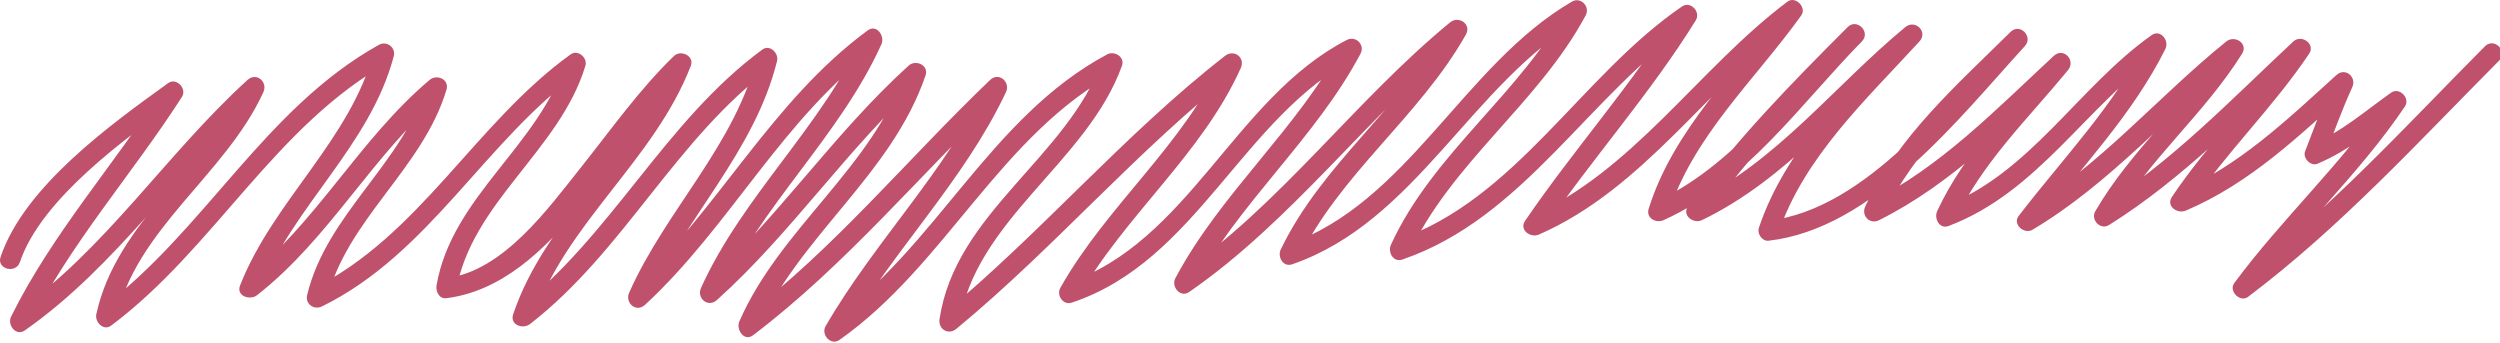
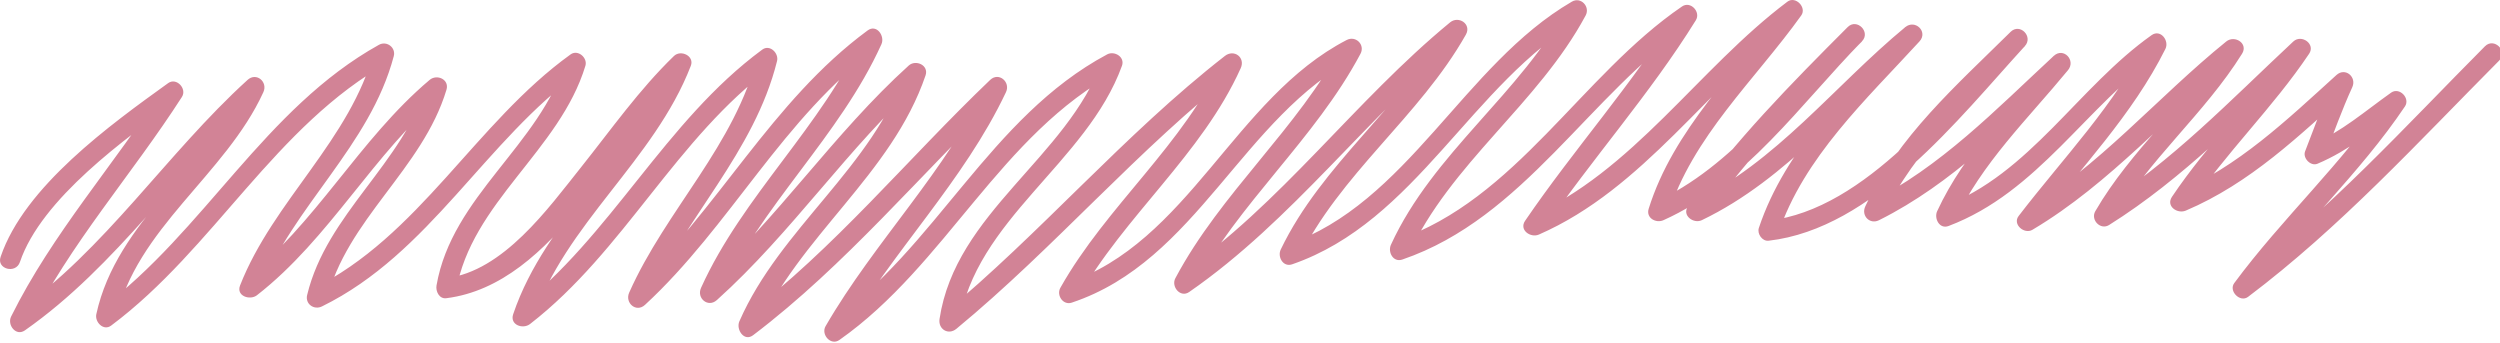
<svg xmlns="http://www.w3.org/2000/svg" version="1.1" x="0px" y="0px" viewBox="0 0 124 17" preserveAspectRatio="none" id="svg247" width="124" height="17">
  <defs id="defs247" />
  <g id="g5-9-8" transform="translate(-203.995,-46.07905)">
-     <path fill="#a6082f" fill-opacity="0.7" d="m 204.983,59.077 c 1.062,-3.138 5.264,-6.157 7.85,-8.018 -0.228,-0.228 -0.456,-0.456 -0.684,-0.684 -2.473,3.851 -5.562,7.285 -7.604,11.407 -0.203,0.411 0.24,0.995 0.684,0.684 4.578,-3.203 7.644,-7.996 11.745,-11.722 -0.262,-0.202 -0.524,-0.404 -0.785,-0.606 -1.919,4.203 -6.401,6.866 -7.417,11.526 -0.083,0.383 0.353,0.85 0.735,0.565 5.109,-3.815 8.135,-9.93 13.783,-13.07 -0.245,-0.188 -0.49,-0.376 -0.734,-0.565 -1.173,4.429 -5.001,7.429 -6.654,11.644 -0.206,0.525 0.494,0.753 0.836,0.486 3.624,-2.822 5.765,-7.028 9.268,-9.981 -0.279,-0.162 -0.557,-0.324 -0.836,-0.486 -1.185,3.939 -4.967,6.415 -5.941,10.456 -0.107,0.445 0.342,0.757 0.734,0.565 5.358,-2.63 8.096,-8.236 12.833,-11.644 -0.245,-0.188 -0.49,-0.376 -0.734,-0.565 -1.275,4.207 -5.646,6.724 -6.416,11.169 -0.049,0.283 0.131,0.677 0.482,0.633 5.441,-0.687 8.442,-7.88 11.998,-11.315 -0.279,-0.162 -0.557,-0.324 -0.836,-0.486 -1.817,4.704 -6.216,7.781 -7.842,12.595 -0.178,0.528 0.481,0.761 0.836,0.486 4.673,-3.616 7.247,-9.241 12.018,-12.754 -0.245,-0.188 -0.49,-0.376 -0.734,-0.565 -1.104,4.451 -4.54,7.65 -6.366,11.762 -0.225,0.506 0.346,1.011 0.785,0.606 4.238,-3.91 6.853,-9.306 11.543,-12.754 -0.228,-0.228 -0.456,-0.456 -0.684,-0.684 -2.079,4.593 -6.001,8.002 -8.08,12.595 -0.231,0.511 0.345,1.001 0.785,0.606 3.725,-3.344 6.503,-7.573 10.218,-10.931 -0.278,-0.162 -0.557,-0.324 -0.836,-0.486 -1.644,4.834 -6.236,7.828 -8.267,12.475 -0.173,0.396 0.234,1.025 0.684,0.684 4.614,-3.498 8.289,-7.978 12.458,-11.96 -0.262,-0.202 -0.524,-0.404 -0.785,-0.606 -2.091,4.425 -5.641,7.903 -8.08,12.12 -0.238,0.412 0.258,0.983 0.684,0.684 5.296,-3.72 7.982,-10.206 13.783,-13.308 -0.245,-0.188 -0.49,-0.376 -0.734,-0.565 -1.749,4.839 -7.285,7.544 -8.08,12.832 -0.075,0.502 0.432,0.819 0.836,0.486 4.896,-4.038 9.009,-8.928 14.021,-12.833 -0.262,-0.202 -0.523,-0.404 -0.785,-0.606 -1.939,4.301 -5.78,7.321 -8.08,11.407 -0.205,0.365 0.134,0.878 0.565,0.734 6.224,-2.069 8.48,-9.241 14.14,-12.17 -0.228,-0.228 -0.456,-0.456 -0.684,-0.684 -2.26,4.25 -6.057,7.392 -8.317,11.644 -0.22,0.413 0.247,0.986 0.684,0.684 5.147,-3.561 8.836,-8.72 13.646,-12.673 -0.262,-0.202 -0.523,-0.404 -0.785,-0.606 -2.306,4.084 -6.269,6.909 -8.317,11.169 -0.174,0.362 0.114,0.89 0.565,0.735 6.175,-2.131 8.896,-8.978 14.378,-12.17 -0.228,-0.228 -0.456,-0.456 -0.684,-0.684 -2.358,4.394 -6.697,7.312 -8.793,11.882 -0.166,0.363 0.108,0.891 0.565,0.735 6.061,-2.074 9.271,-8.21 14.378,-11.695 -0.228,-0.228 -0.456,-0.456 -0.684,-0.684 -2.275,3.671 -5.173,6.893 -7.604,10.456 -0.314,0.461 0.274,0.864 0.684,0.684 5.208,-2.279 8.388,-7.355 12.832,-10.694 -0.228,-0.228 -0.456,-0.456 -0.684,-0.684 -2.349,3.281 -5.472,6.156 -6.704,10.1 -0.143,0.459 0.363,0.731 0.734,0.565 4.087,-1.833 6.793,-5.755 9.844,-8.871 0.451,-0.461 -0.251,-1.164 -0.707,-0.707 -2.812,2.814 -5.604,5.648 -7.92,8.894 -0.318,0.446 0.277,0.88 0.684,0.684 4.299,-2.064 7.185,-5.888 10.795,-8.871 -0.236,-0.236 -0.471,-0.471 -0.707,-0.707 -2.736,2.989 -5.949,6.024 -7.258,9.964 -0.095,0.285 0.165,0.669 0.482,0.633 5.206,-0.597 9.421,-6.057 12.711,-9.652 0.434,-0.474 -0.246,-1.163 -0.707,-0.707 -2.683,2.653 -5.576,5.183 -7.207,8.656 -0.215,0.456 0.219,0.916 0.684,0.684 3.634,-1.813 6.424,-4.717 9.369,-7.445 -0.236,-0.236 -0.471,-0.471 -0.707,-0.707 -2.051,2.494 -4.408,4.737 -5.781,7.706 -0.163,0.353 0.11,0.906 0.565,0.735 4.451,-1.684 6.817,-5.945 10.576,-8.605 -0.228,-0.228 -0.456,-0.456 -0.684,-0.684 -1.633,3.276 -4.205,5.911 -6.416,8.793 -0.318,0.414 0.282,0.923 0.684,0.684 3.898,-2.314 6.824,-5.805 10.32,-8.633 -0.262,-0.202 -0.523,-0.404 -0.785,-0.606 -1.866,2.989 -4.644,5.257 -6.416,8.317 -0.246,0.425 0.252,0.955 0.684,0.684 3.685,-2.31 6.682,-5.447 9.844,-8.395 -0.262,-0.202 -0.523,-0.404 -0.785,-0.606 -1.796,2.681 -4.145,4.923 -5.941,7.604 -0.312,0.466 0.272,0.859 0.684,0.684 3.188,-1.351 5.65,-3.725 8.181,-6.019 -0.262,-0.202 -0.524,-0.404 -0.785,-0.606 -0.552,1.204 -0.998,2.449 -1.476,3.684 -0.129,0.333 0.275,0.758 0.615,0.615 1.551,-0.653 2.793,-1.7 4.159,-2.664 -0.228,-0.228 -0.456,-0.456 -0.684,-0.684 -2.238,3.329 -5.223,6.048 -7.604,9.268 -0.292,0.395 0.289,0.982 0.684,0.684 4.577,-3.449 8.432,-7.672 12.458,-11.722 0.455,-0.458 -0.252,-1.165 -0.707,-0.707 -3.963,3.986 -7.751,8.171 -12.256,11.566 0.228,0.228 0.456,0.456 0.684,0.684 2.382,-3.221 5.365,-5.936 7.604,-9.268 0.273,-0.407 -0.275,-0.972 -0.684,-0.684 -1.282,0.905 -2.458,1.948 -3.92,2.564 0.205,0.205 0.41,0.41 0.615,0.615 0.447,-1.154 0.859,-2.319 1.375,-3.445 0.234,-0.509 -0.348,-1.003 -0.785,-0.606 -2.468,2.237 -4.87,4.545 -7.979,5.863 0.228,0.228 0.456,0.456 0.684,0.684 1.796,-2.681 4.145,-4.923 5.941,-7.604 0.327,-0.488 -0.383,-0.981 -0.785,-0.606 -3.098,2.889 -6.03,5.975 -9.642,8.239 0.228,0.228 0.456,0.456 0.684,0.684 1.771,-3.059 4.55,-5.327 6.416,-8.317 0.322,-0.515 -0.369,-0.942 -0.785,-0.606 -3.428,2.773 -6.295,6.207 -10.117,8.477 0.228,0.228 0.456,0.456 0.684,0.684 2.213,-2.883 4.781,-5.512 6.416,-8.793 0.204,-0.409 -0.242,-0.997 -0.684,-0.684 -3.648,2.582 -6.035,6.877 -10.337,8.505 0.188,0.245 0.376,0.49 0.565,0.735 1.337,-2.888 3.629,-5.076 5.625,-7.503 0.404,-0.491 -0.226,-1.153 -0.707,-0.707 -2.881,2.669 -5.609,5.513 -9.167,7.289 0.228,0.228 0.456,0.456 0.684,0.684 1.595,-3.396 4.429,-5.861 7.051,-8.454 -0.236,-0.236 -0.471,-0.472 -0.707,-0.707 -3.068,3.353 -7.174,8.805 -12.004,9.359 0.161,0.211 0.321,0.422 0.482,0.633 1.25,-3.766 4.384,-6.664 7.001,-9.522 0.442,-0.483 -0.216,-1.113 -0.707,-0.707 -3.542,2.926 -6.374,6.689 -10.593,8.714 0.228,0.228 0.456,0.456 0.684,0.684 2.266,-3.175 5.014,-5.94 7.764,-8.691 -0.236,-0.236 -0.471,-0.471 -0.707,-0.707 -2.988,3.052 -5.642,6.921 -9.642,8.714 0.245,0.188 0.49,0.376 0.734,0.565 1.2,-3.843 4.311,-6.66 6.603,-9.861 0.285,-0.397 -0.286,-0.983 -0.684,-0.684 -4.433,3.33 -7.65,8.425 -12.832,10.694 0.228,0.228 0.456,0.456 0.684,0.684 2.431,-3.563 5.329,-6.784 7.604,-10.456 0.256,-0.414 -0.264,-0.971 -0.684,-0.684 -4.997,3.41 -8.236,9.573 -14.139,11.594 0.188,0.245 0.377,0.49 0.565,0.734 2.093,-4.564 6.434,-7.487 8.793,-11.882 0.234,-0.435 -0.239,-0.943 -0.684,-0.684 -5.374,3.129 -8.134,9.997 -14.139,12.069 0.188,0.245 0.376,0.49 0.565,0.735 2.045,-4.254 6.011,-7.085 8.317,-11.169 0.294,-0.521 -0.361,-0.955 -0.785,-0.606 -4.742,3.897 -8.372,9.007 -13.444,12.517 0.228,0.228 0.456,0.456 0.684,0.684 2.26,-4.25 6.057,-7.392 8.317,-11.644 0.24,-0.451 -0.236,-0.916 -0.684,-0.684 -5.56,2.877 -7.849,10.057 -13.901,12.069 0.188,0.245 0.376,0.49 0.565,0.735 2.3,-4.086 6.139,-7.1 8.08,-11.407 0.241,-0.534 -0.333,-0.958 -0.785,-0.606 -5.012,3.904 -9.125,8.794 -14.021,12.833 0.279,0.162 0.557,0.324 0.836,0.486 0.783,-5.211 6.334,-8.001 8.08,-12.832 0.158,-0.438 -0.376,-0.756 -0.734,-0.565 -5.824,3.115 -8.484,9.586 -13.783,13.308 0.228,0.228 0.456,0.456 0.684,0.684 2.439,-4.216 5.989,-7.694 8.08,-12.119 0.237,-0.502 -0.357,-1.015 -0.785,-0.606 -4.103,3.919 -7.715,8.361 -12.256,11.804 0.228,0.228 0.456,0.456 0.684,0.684 2.068,-4.732 6.686,-7.772 8.368,-12.714 0.171,-0.502 -0.487,-0.801 -0.836,-0.486 -3.715,3.358 -6.493,7.587 -10.218,10.931 0.262,0.202 0.523,0.404 0.785,0.606 2.079,-4.593 6.001,-8.001 8.08,-12.595 0.182,-0.402 -0.234,-1.015 -0.684,-0.684 -4.774,3.51 -7.438,8.936 -11.745,12.911 0.262,0.202 0.524,0.404 0.785,0.606 1.863,-4.195 5.34,-7.46 6.467,-12.001 0.096,-0.388 -0.359,-0.841 -0.734,-0.565 -4.847,3.569 -7.48,9.242 -12.221,12.911 0.279,0.162 0.557,0.324 0.836,0.486 1.617,-4.788 6.024,-7.886 7.842,-12.595 0.189,-0.491 -0.5,-0.811 -0.836,-0.486 -1.723,1.665 -3.118,3.65 -4.608,5.518 -1.648,2.066 -3.856,5.147 -6.683,5.504 0.161,0.211 0.321,0.422 0.482,0.633 0.763,-4.403 5.141,-6.961 6.416,-11.169 0.12,-0.396 -0.371,-0.826 -0.734,-0.565 -4.728,3.402 -7.5,9.027 -12.832,11.644 0.245,0.188 0.49,0.376 0.734,0.565 0.968,-4.016 4.755,-6.512 5.941,-10.456 0.154,-0.514 -0.475,-0.791 -0.836,-0.487 -3.503,2.953 -5.644,7.159 -9.268,9.981 0.279,0.162 0.557,0.324 0.836,0.486 1.656,-4.222 5.473,-7.187 6.654,-11.644 0.114,-0.43 -0.351,-0.778 -0.734,-0.565 -5.672,3.154 -8.665,9.249 -13.783,13.07 0.245,0.188 0.49,0.376 0.734,0.565 0.989,-4.533 5.438,-7.173 7.316,-11.287 0.232,-0.509 -0.348,-1.004 -0.785,-0.606 -4.033,3.664 -7.044,8.418 -11.543,11.566 0.228,0.228 0.456,0.456 0.684,0.684 2.042,-4.122 5.131,-7.555 7.604,-11.407 0.261,-0.407 -0.272,-0.981 -0.684,-0.684 -2.862,2.06 -7.131,5.134 -8.309,8.616 -0.215,0.605 0.751,0.866 0.957,0.259 z" id="path4-4-2" />
+     <path fill="#a6082f" fill-opacity="0.5" d="m 204.983,59.077 c 1.062,-3.138 5.264,-6.157 7.85,-8.018 -0.228,-0.228 -0.456,-0.456 -0.684,-0.684 -2.473,3.851 -5.562,7.285 -7.604,11.407 -0.203,0.411 0.24,0.995 0.684,0.684 4.578,-3.203 7.644,-7.996 11.745,-11.722 -0.262,-0.202 -0.524,-0.404 -0.785,-0.606 -1.919,4.203 -6.401,6.866 -7.417,11.526 -0.083,0.383 0.353,0.85 0.735,0.565 5.109,-3.815 8.135,-9.93 13.783,-13.07 -0.245,-0.188 -0.49,-0.376 -0.734,-0.565 -1.173,4.429 -5.001,7.429 -6.654,11.644 -0.206,0.525 0.494,0.753 0.836,0.486 3.624,-2.822 5.765,-7.028 9.268,-9.981 -0.279,-0.162 -0.557,-0.324 -0.836,-0.486 -1.185,3.939 -4.967,6.415 -5.941,10.456 -0.107,0.445 0.342,0.757 0.734,0.565 5.358,-2.63 8.096,-8.236 12.833,-11.644 -0.245,-0.188 -0.49,-0.376 -0.734,-0.565 -1.275,4.207 -5.646,6.724 -6.416,11.169 -0.049,0.283 0.131,0.677 0.482,0.633 5.441,-0.687 8.442,-7.88 11.998,-11.315 -0.279,-0.162 -0.557,-0.324 -0.836,-0.486 -1.817,4.704 -6.216,7.781 -7.842,12.595 -0.178,0.528 0.481,0.761 0.836,0.486 4.673,-3.616 7.247,-9.241 12.018,-12.754 -0.245,-0.188 -0.49,-0.376 -0.734,-0.565 -1.104,4.451 -4.54,7.65 -6.366,11.762 -0.225,0.506 0.346,1.011 0.785,0.606 4.238,-3.91 6.853,-9.306 11.543,-12.754 -0.228,-0.228 -0.456,-0.456 -0.684,-0.684 -2.079,4.593 -6.001,8.002 -8.08,12.595 -0.231,0.511 0.345,1.001 0.785,0.606 3.725,-3.344 6.503,-7.573 10.218,-10.931 -0.278,-0.162 -0.557,-0.324 -0.836,-0.486 -1.644,4.834 -6.236,7.828 -8.267,12.475 -0.173,0.396 0.234,1.025 0.684,0.684 4.614,-3.498 8.289,-7.978 12.458,-11.96 -0.262,-0.202 -0.524,-0.404 -0.785,-0.606 -2.091,4.425 -5.641,7.903 -8.08,12.12 -0.238,0.412 0.258,0.983 0.684,0.684 5.296,-3.72 7.982,-10.206 13.783,-13.308 -0.245,-0.188 -0.49,-0.376 -0.734,-0.565 -1.749,4.839 -7.285,7.544 -8.08,12.832 -0.075,0.502 0.432,0.819 0.836,0.486 4.896,-4.038 9.009,-8.928 14.021,-12.833 -0.262,-0.202 -0.523,-0.404 -0.785,-0.606 -1.939,4.301 -5.78,7.321 -8.08,11.407 -0.205,0.365 0.134,0.878 0.565,0.734 6.224,-2.069 8.48,-9.241 14.14,-12.17 -0.228,-0.228 -0.456,-0.456 -0.684,-0.684 -2.26,4.25 -6.057,7.392 -8.317,11.644 -0.22,0.413 0.247,0.986 0.684,0.684 5.147,-3.561 8.836,-8.72 13.646,-12.673 -0.262,-0.202 -0.523,-0.404 -0.785,-0.606 -2.306,4.084 -6.269,6.909 -8.317,11.169 -0.174,0.362 0.114,0.89 0.565,0.735 6.175,-2.131 8.896,-8.978 14.378,-12.17 -0.228,-0.228 -0.456,-0.456 -0.684,-0.684 -2.358,4.394 -6.697,7.312 -8.793,11.882 -0.166,0.363 0.108,0.891 0.565,0.735 6.061,-2.074 9.271,-8.21 14.378,-11.695 -0.228,-0.228 -0.456,-0.456 -0.684,-0.684 -2.275,3.671 -5.173,6.893 -7.604,10.456 -0.314,0.461 0.274,0.864 0.684,0.684 5.208,-2.279 8.388,-7.355 12.832,-10.694 -0.228,-0.228 -0.456,-0.456 -0.684,-0.684 -2.349,3.281 -5.472,6.156 -6.704,10.1 -0.143,0.459 0.363,0.731 0.734,0.565 4.087,-1.833 6.793,-5.755 9.844,-8.871 0.451,-0.461 -0.251,-1.164 -0.707,-0.707 -2.812,2.814 -5.604,5.648 -7.92,8.894 -0.318,0.446 0.277,0.88 0.684,0.684 4.299,-2.064 7.185,-5.888 10.795,-8.871 -0.236,-0.236 -0.471,-0.471 -0.707,-0.707 -2.736,2.989 -5.949,6.024 -7.258,9.964 -0.095,0.285 0.165,0.669 0.482,0.633 5.206,-0.597 9.421,-6.057 12.711,-9.652 0.434,-0.474 -0.246,-1.163 -0.707,-0.707 -2.683,2.653 -5.576,5.183 -7.207,8.656 -0.215,0.456 0.219,0.916 0.684,0.684 3.634,-1.813 6.424,-4.717 9.369,-7.445 -0.236,-0.236 -0.471,-0.471 -0.707,-0.707 -2.051,2.494 -4.408,4.737 -5.781,7.706 -0.163,0.353 0.11,0.906 0.565,0.735 4.451,-1.684 6.817,-5.945 10.576,-8.605 -0.228,-0.228 -0.456,-0.456 -0.684,-0.684 -1.633,3.276 -4.205,5.911 -6.416,8.793 -0.318,0.414 0.282,0.923 0.684,0.684 3.898,-2.314 6.824,-5.805 10.32,-8.633 -0.262,-0.202 -0.523,-0.404 -0.785,-0.606 -1.866,2.989 -4.644,5.257 -6.416,8.317 -0.246,0.425 0.252,0.955 0.684,0.684 3.685,-2.31 6.682,-5.447 9.844,-8.395 -0.262,-0.202 -0.523,-0.404 -0.785,-0.606 -1.796,2.681 -4.145,4.923 -5.941,7.604 -0.312,0.466 0.272,0.859 0.684,0.684 3.188,-1.351 5.65,-3.725 8.181,-6.019 -0.262,-0.202 -0.524,-0.404 -0.785,-0.606 -0.552,1.204 -0.998,2.449 -1.476,3.684 -0.129,0.333 0.275,0.758 0.615,0.615 1.551,-0.653 2.793,-1.7 4.159,-2.664 -0.228,-0.228 -0.456,-0.456 -0.684,-0.684 -2.238,3.329 -5.223,6.048 -7.604,9.268 -0.292,0.395 0.289,0.982 0.684,0.684 4.577,-3.449 8.432,-7.672 12.458,-11.722 0.455,-0.458 -0.252,-1.165 -0.707,-0.707 -3.963,3.986 -7.751,8.171 -12.256,11.566 0.228,0.228 0.456,0.456 0.684,0.684 2.382,-3.221 5.365,-5.936 7.604,-9.268 0.273,-0.407 -0.275,-0.972 -0.684,-0.684 -1.282,0.905 -2.458,1.948 -3.92,2.564 0.205,0.205 0.41,0.41 0.615,0.615 0.447,-1.154 0.859,-2.319 1.375,-3.445 0.234,-0.509 -0.348,-1.003 -0.785,-0.606 -2.468,2.237 -4.87,4.545 -7.979,5.863 0.228,0.228 0.456,0.456 0.684,0.684 1.796,-2.681 4.145,-4.923 5.941,-7.604 0.327,-0.488 -0.383,-0.981 -0.785,-0.606 -3.098,2.889 -6.03,5.975 -9.642,8.239 0.228,0.228 0.456,0.456 0.684,0.684 1.771,-3.059 4.55,-5.327 6.416,-8.317 0.322,-0.515 -0.369,-0.942 -0.785,-0.606 -3.428,2.773 -6.295,6.207 -10.117,8.477 0.228,0.228 0.456,0.456 0.684,0.684 2.213,-2.883 4.781,-5.512 6.416,-8.793 0.204,-0.409 -0.242,-0.997 -0.684,-0.684 -3.648,2.582 -6.035,6.877 -10.337,8.505 0.188,0.245 0.376,0.49 0.565,0.735 1.337,-2.888 3.629,-5.076 5.625,-7.503 0.404,-0.491 -0.226,-1.153 -0.707,-0.707 -2.881,2.669 -5.609,5.513 -9.167,7.289 0.228,0.228 0.456,0.456 0.684,0.684 1.595,-3.396 4.429,-5.861 7.051,-8.454 -0.236,-0.236 -0.471,-0.472 -0.707,-0.707 -3.068,3.353 -7.174,8.805 -12.004,9.359 0.161,0.211 0.321,0.422 0.482,0.633 1.25,-3.766 4.384,-6.664 7.001,-9.522 0.442,-0.483 -0.216,-1.113 -0.707,-0.707 -3.542,2.926 -6.374,6.689 -10.593,8.714 0.228,0.228 0.456,0.456 0.684,0.684 2.266,-3.175 5.014,-5.94 7.764,-8.691 -0.236,-0.236 -0.471,-0.471 -0.707,-0.707 -2.988,3.052 -5.642,6.921 -9.642,8.714 0.245,0.188 0.49,0.376 0.734,0.565 1.2,-3.843 4.311,-6.66 6.603,-9.861 0.285,-0.397 -0.286,-0.983 -0.684,-0.684 -4.433,3.33 -7.65,8.425 -12.832,10.694 0.228,0.228 0.456,0.456 0.684,0.684 2.431,-3.563 5.329,-6.784 7.604,-10.456 0.256,-0.414 -0.264,-0.971 -0.684,-0.684 -4.997,3.41 -8.236,9.573 -14.139,11.594 0.188,0.245 0.377,0.49 0.565,0.734 2.093,-4.564 6.434,-7.487 8.793,-11.882 0.234,-0.435 -0.239,-0.943 -0.684,-0.684 -5.374,3.129 -8.134,9.997 -14.139,12.069 0.188,0.245 0.376,0.49 0.565,0.735 2.045,-4.254 6.011,-7.085 8.317,-11.169 0.294,-0.521 -0.361,-0.955 -0.785,-0.606 -4.742,3.897 -8.372,9.007 -13.444,12.517 0.228,0.228 0.456,0.456 0.684,0.684 2.26,-4.25 6.057,-7.392 8.317,-11.644 0.24,-0.451 -0.236,-0.916 -0.684,-0.684 -5.56,2.877 -7.849,10.057 -13.901,12.069 0.188,0.245 0.376,0.49 0.565,0.735 2.3,-4.086 6.139,-7.1 8.08,-11.407 0.241,-0.534 -0.333,-0.958 -0.785,-0.606 -5.012,3.904 -9.125,8.794 -14.021,12.833 0.279,0.162 0.557,0.324 0.836,0.486 0.783,-5.211 6.334,-8.001 8.08,-12.832 0.158,-0.438 -0.376,-0.756 -0.734,-0.565 -5.824,3.115 -8.484,9.586 -13.783,13.308 0.228,0.228 0.456,0.456 0.684,0.684 2.439,-4.216 5.989,-7.694 8.08,-12.119 0.237,-0.502 -0.357,-1.015 -0.785,-0.606 -4.103,3.919 -7.715,8.361 -12.256,11.804 0.228,0.228 0.456,0.456 0.684,0.684 2.068,-4.732 6.686,-7.772 8.368,-12.714 0.171,-0.502 -0.487,-0.801 -0.836,-0.486 -3.715,3.358 -6.493,7.587 -10.218,10.931 0.262,0.202 0.523,0.404 0.785,0.606 2.079,-4.593 6.001,-8.001 8.08,-12.595 0.182,-0.402 -0.234,-1.015 -0.684,-0.684 -4.774,3.51 -7.438,8.936 -11.745,12.911 0.262,0.202 0.524,0.404 0.785,0.606 1.863,-4.195 5.34,-7.46 6.467,-12.001 0.096,-0.388 -0.359,-0.841 -0.734,-0.565 -4.847,3.569 -7.48,9.242 -12.221,12.911 0.279,0.162 0.557,0.324 0.836,0.486 1.617,-4.788 6.024,-7.886 7.842,-12.595 0.189,-0.491 -0.5,-0.811 -0.836,-0.486 -1.723,1.665 -3.118,3.65 -4.608,5.518 -1.648,2.066 -3.856,5.147 -6.683,5.504 0.161,0.211 0.321,0.422 0.482,0.633 0.763,-4.403 5.141,-6.961 6.416,-11.169 0.12,-0.396 -0.371,-0.826 -0.734,-0.565 -4.728,3.402 -7.5,9.027 -12.832,11.644 0.245,0.188 0.49,0.376 0.734,0.565 0.968,-4.016 4.755,-6.512 5.941,-10.456 0.154,-0.514 -0.475,-0.791 -0.836,-0.487 -3.503,2.953 -5.644,7.159 -9.268,9.981 0.279,0.162 0.557,0.324 0.836,0.486 1.656,-4.222 5.473,-7.187 6.654,-11.644 0.114,-0.43 -0.351,-0.778 -0.734,-0.565 -5.672,3.154 -8.665,9.249 -13.783,13.07 0.245,0.188 0.49,0.376 0.734,0.565 0.989,-4.533 5.438,-7.173 7.316,-11.287 0.232,-0.509 -0.348,-1.004 -0.785,-0.606 -4.033,3.664 -7.044,8.418 -11.543,11.566 0.228,0.228 0.456,0.456 0.684,0.684 2.042,-4.122 5.131,-7.555 7.604,-11.407 0.261,-0.407 -0.272,-0.981 -0.684,-0.684 -2.862,2.06 -7.131,5.134 -8.309,8.616 -0.215,0.605 0.751,0.866 0.957,0.259 z" id="path4-4-2" />
  </g>
</svg>
